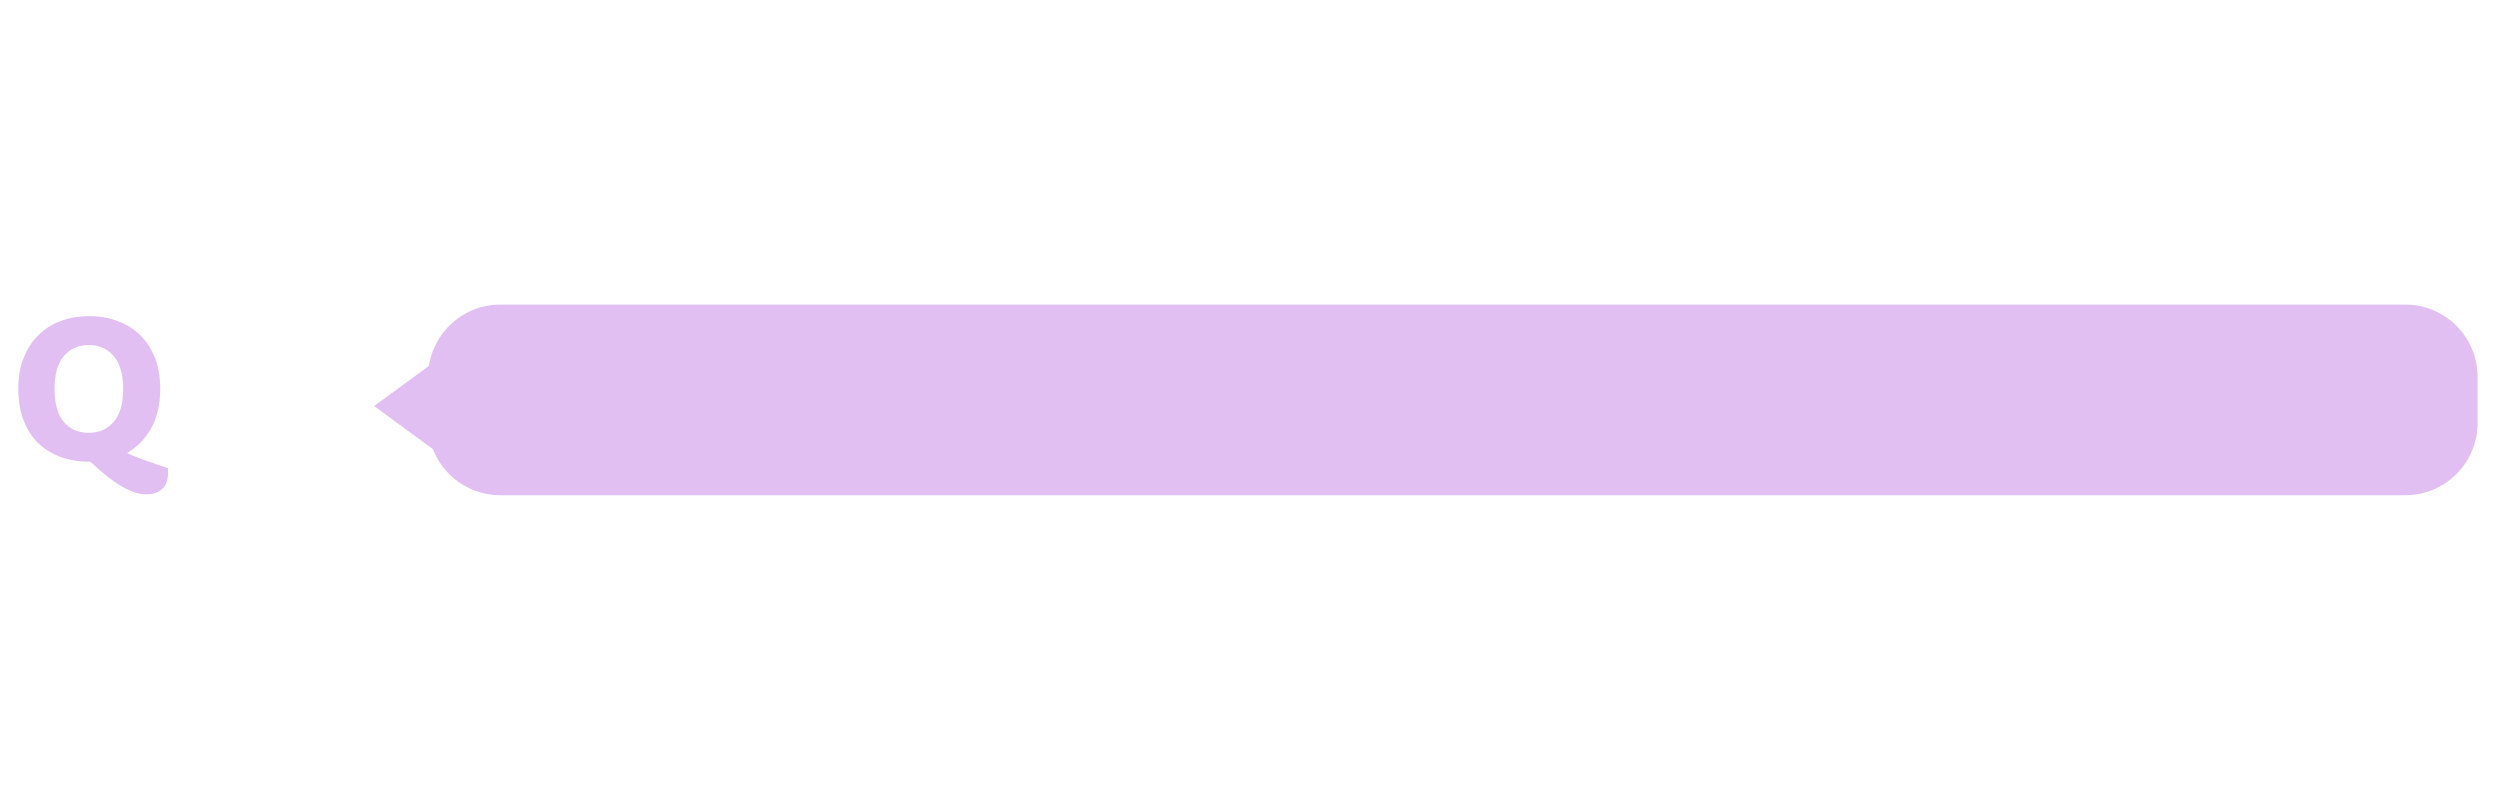
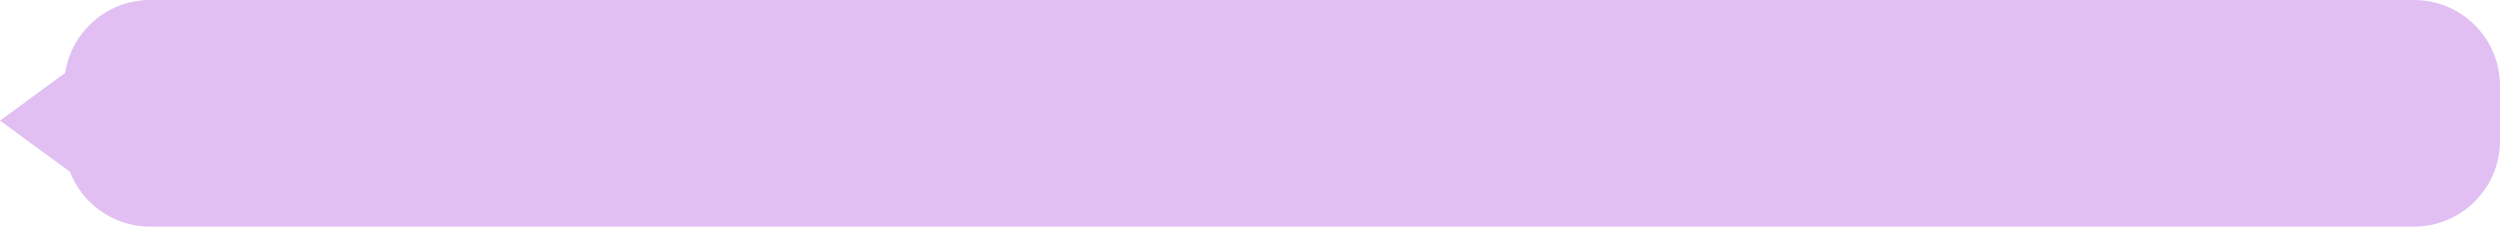
- <svg xmlns="http://www.w3.org/2000/svg" version="1.1" id="Layer_1" x="0px" y="0px" viewBox="0 0 1626 512" style="enable-background:new 0 0 1626 512;" xml:space="preserve">
+ <svg xmlns="http://www.w3.org/2000/svg" version="1.1" id="Layer_1" x="0px" y="0px" viewBox="0 0 1368.1 124" style="enable-background:new 0 0 1368.1 124;" xml:space="preserve">
  <style type="text/css">
	.st0{fill:#E1BFF2;}
</style>
-   <path class="st0" d="M104.2,252.9c0,10.2-2,18.7-5.9,25.7c-3.9,6.9-9.1,12.3-15.7,16c4.7,2.2,9.3,4,13.8,5.5  c4.5,1.6,8.8,3.1,12.8,4.4c0.1,0.6,0.1,1.1,0.1,1.5c0,0.5,0,0.9,0,1.3c0,4.9-1.3,8.6-3.9,10.8c-2.5,2.3-5.9,3.4-10.2,3.4  c-4.3,0-8.8-1.3-13.8-3.9c-4.8-2.5-9.9-6.1-15.3-10.8l-7.4-6.5h-0.7c-6.6,0-12.8-1-18.4-3c-5.6-2.1-10.5-5.1-14.7-9  c-4.1-4.1-7.3-9-9.6-15c-2.3-5.9-3.4-12.8-3.4-20.5c0-7.7,1.2-14.5,3.6-20.3c2.4-5.9,5.6-10.9,9.8-14.8c4.2-4.1,9-7.1,14.5-9  c5.6-2.1,11.7-3.1,18.2-3.1s12.6,1,18.2,3.1c5.6,2,10.5,5,14.7,9c4.2,4,7.4,8.9,9.8,14.8C103,238.4,104.2,245.2,104.2,252.9z   M80.1,252.9c0-9.4-2-16.5-6.1-21.2c-4-4.8-9.3-7.3-16.2-7.3c-6.7,0-12.1,2.4-16.2,7.1s-6.1,11.9-6.1,21.4c0,9.6,2,16.8,5.9,21.5  c4.1,4.7,9.5,7.1,16.3,7.1s12.2-2.4,16.2-7.1C78.1,269.7,80.1,262.5,80.1,252.9z" />
-   <path class="st0" d="M325.4,198.1h1239c25.9,0,47,21,47,47v30c0,25.9-21,47-47,47h-1239c-25.9,0-47-21-47-47v-30  C278.5,219.1,299.5,198.1,325.4,198.1z" />
-   <path class="st0" d="M243.3,264.1l41.4-30.3l0,60.6L243.3,264.1z" />
+   <path class="st0" d="M82.1,0h1239c25.9,0,47,21,47,47v30c0,25.9-21,47-47,47H82.1c-25.9,0-47-21-47-47V47C35.2,21,56.2,0,82.1,0z" />
+   <path class="st0" d="M0,66l41.4-30.3v60.6L0,66z" />
</svg>
